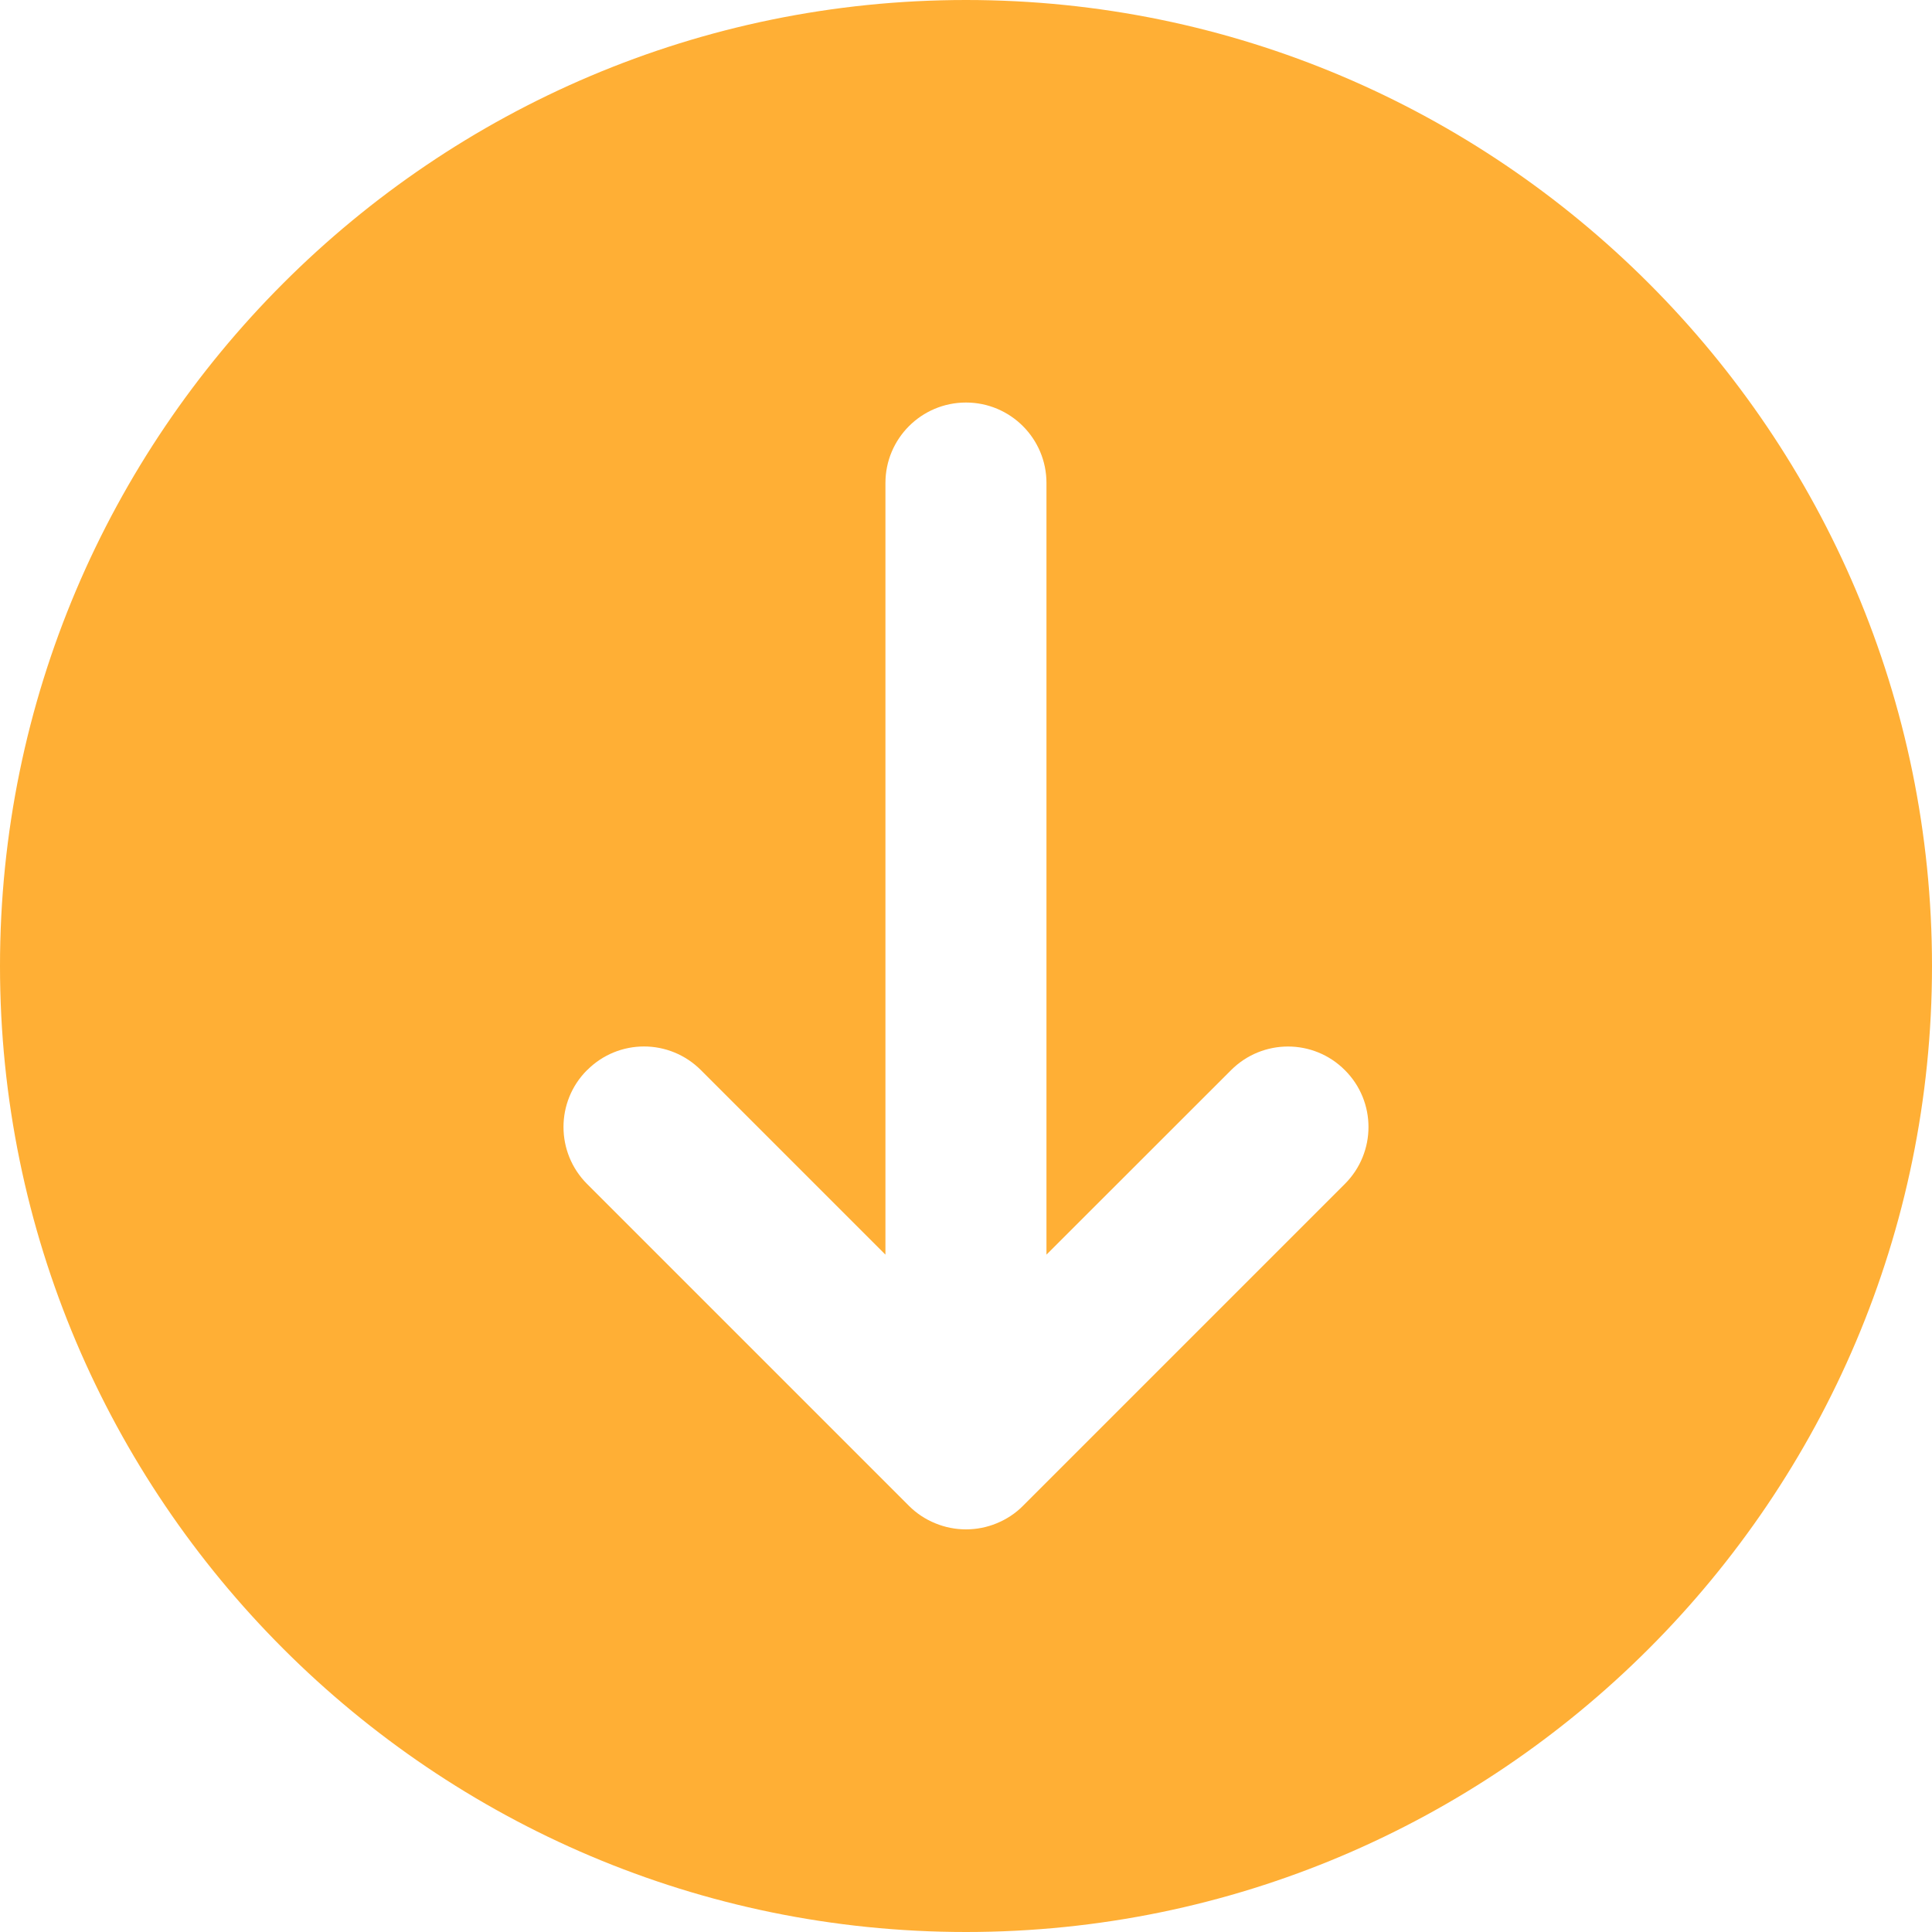
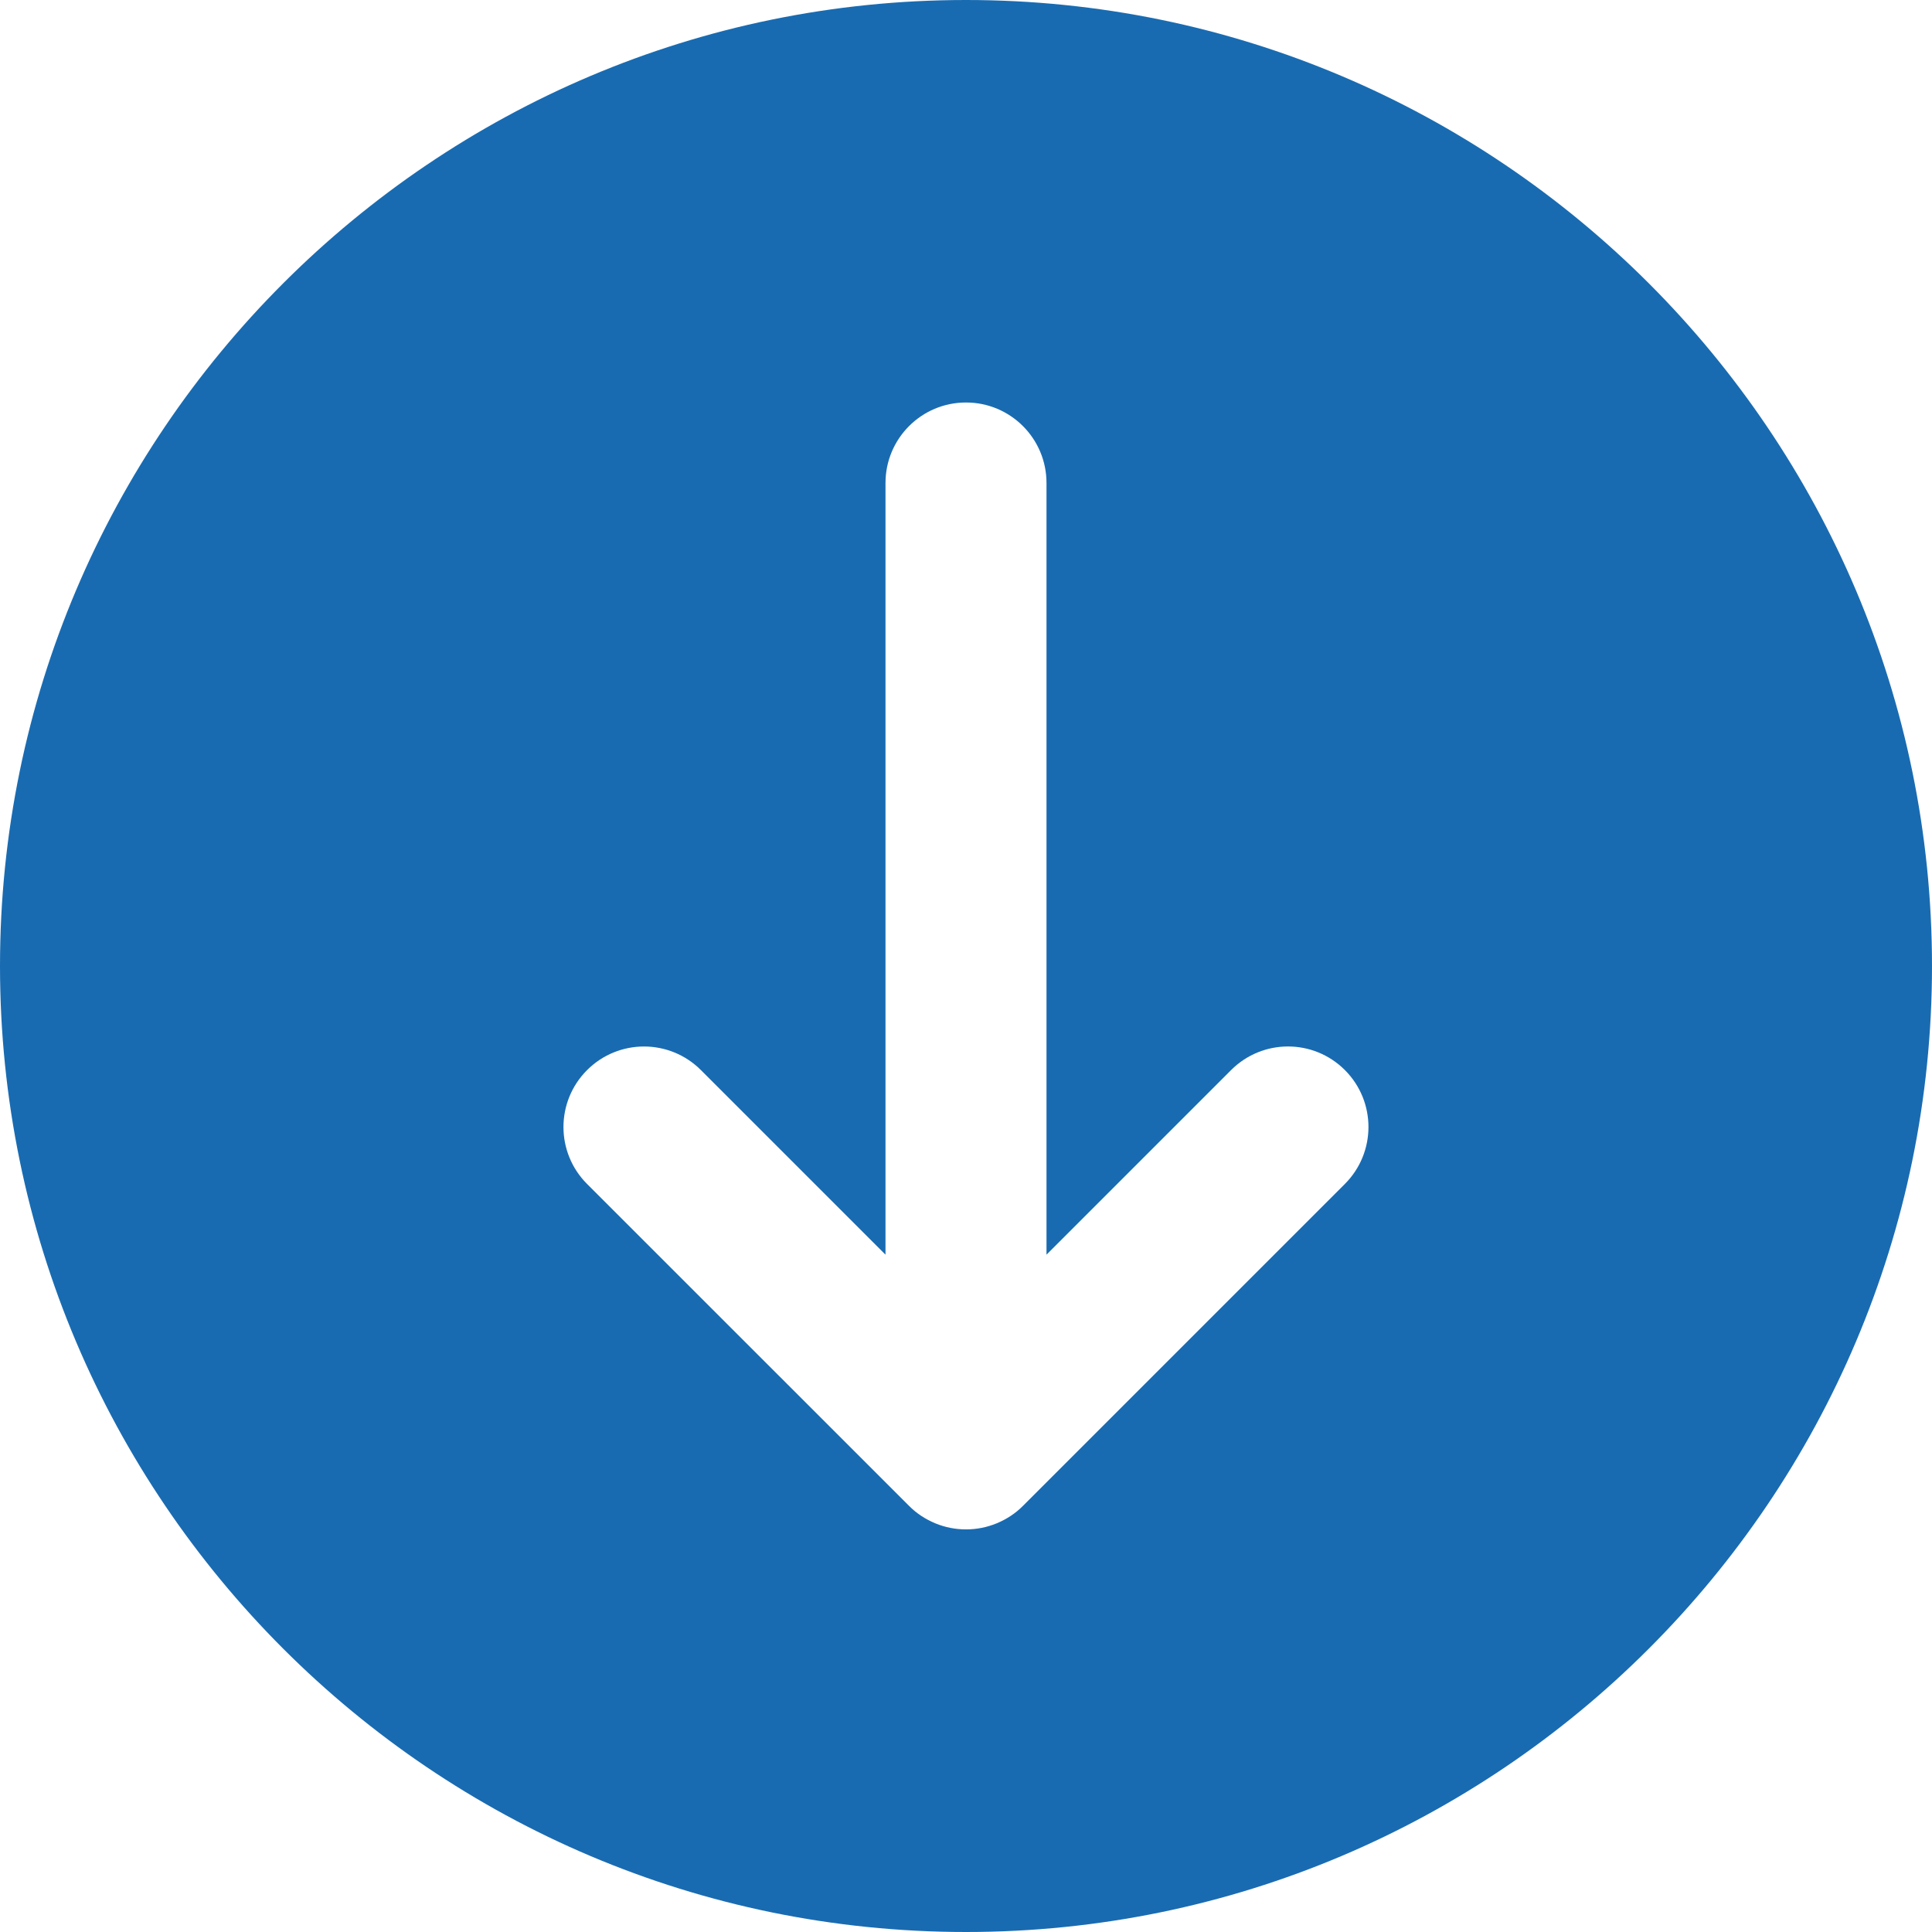
- <svg xmlns="http://www.w3.org/2000/svg" width="20" height="20" viewBox="0 0 20 20">
+ <svg xmlns="http://www.w3.org/2000/svg" width="24" height="24" viewBox="0 0 24 24">
  <g fill="none" fill-rule="evenodd">
-     <g fill="#FFAF35" fill-rule="nonzero">
+     <g fill="#196BB1" fill-rule="nonzero">
      <g>
        <g>
          <g>
-             <path d="M10 0C4.486 0 0 4.486 0 10s4.486 10 10 10 10-4.486 10-10S15.514 0 10 0zm3.922 8.922c-.162.163-.375.245-.589.245-.213 0-.426-.082-.589-.245l-1.91-1.91V15c0 .46-.373.833-.834.833-.46 0-.833-.373-.833-.833V7.012l-1.911 1.91c-.326.326-.853.326-1.178 0-.326-.325-.326-.852 0-1.178L9.41 4.412c.077-.078.17-.139.272-.181.203-.084.433-.084.636 0 .103.042.195.103.272.18l3.333 3.333c.325.326.325.853 0 1.178z" transform="translate(-267 -592) translate(8 538) translate(0 31) rotate(180 139.5 21.5)" />
+             <path d="M12 0C5.383 0 0 5.383 0 12s5.383 12 12 12 12-5.383 12-12S18.617 0 12 0zm4.707 10.707c-.195.195-.451.293-.707.293-.256 0-.512-.098-.707-.293L13 8.414V18c0 .552-.447 1-1 1-.553 0-1-.448-1-1V8.414l-2.293 2.293c-.391.391-1.023.391-1.414 0-.39-.391-.39-1.023 0-1.414l3.999-3.999c.092-.093.203-.166.326-.217.244-.101.52-.101.764 0 .123.051.234.124.326.217l4 3.999c.39.391.39 1.023-.001 1.414z" transform="translate(-927 -639) translate(390 586) translate(0 31) rotate(180 280.5 23)" />
          </g>
        </g>
      </g>
    </g>
  </g>
</svg>
